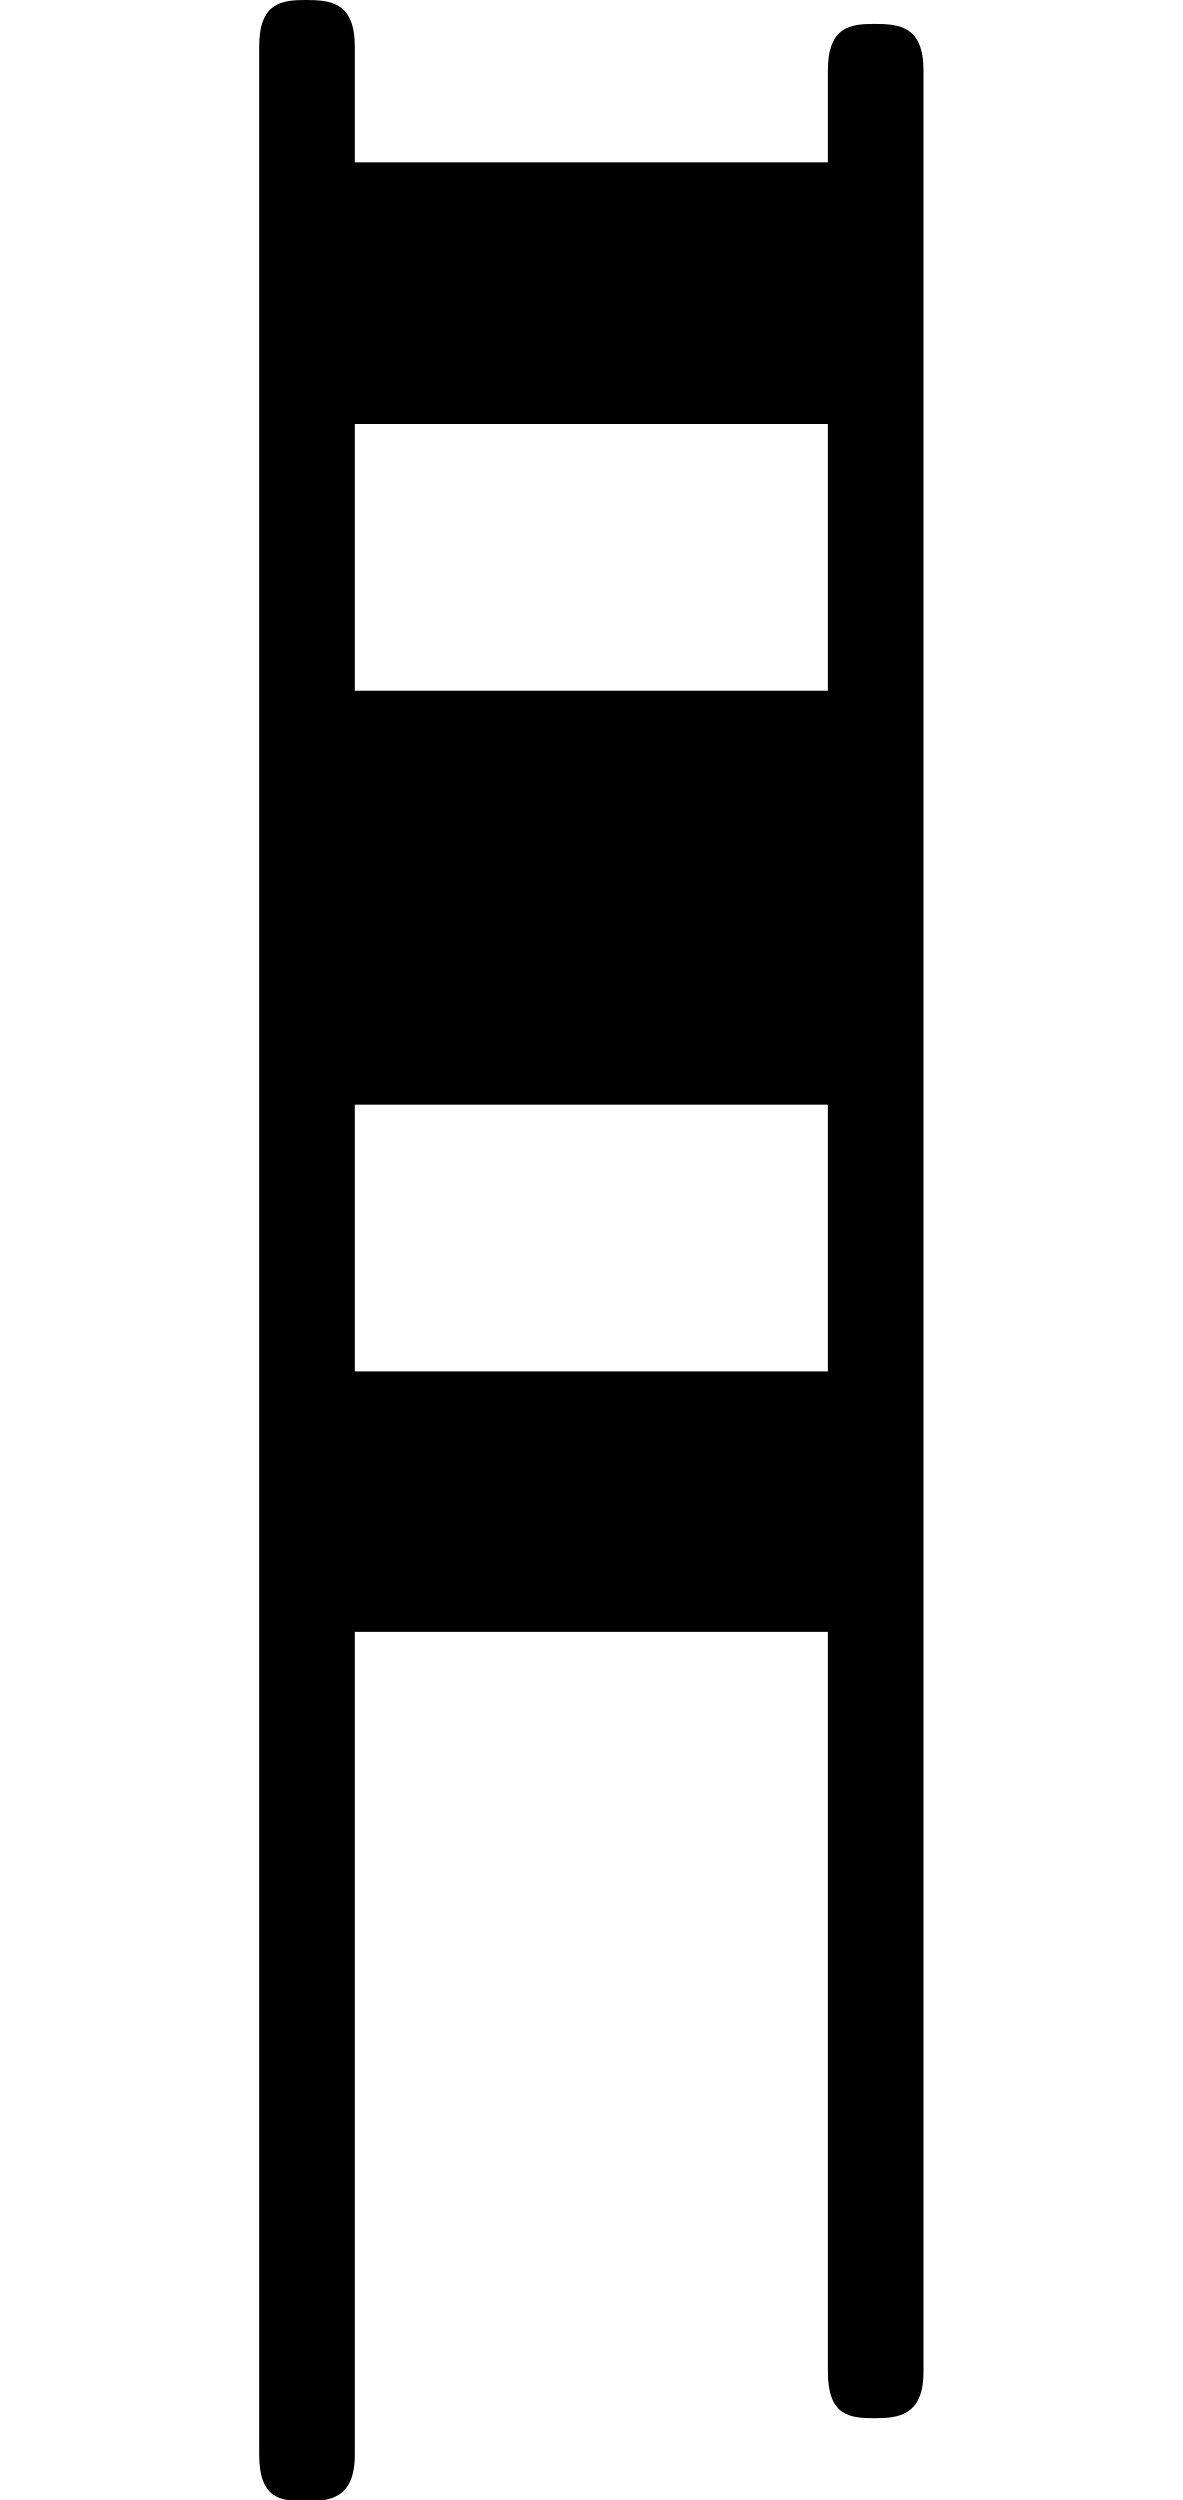
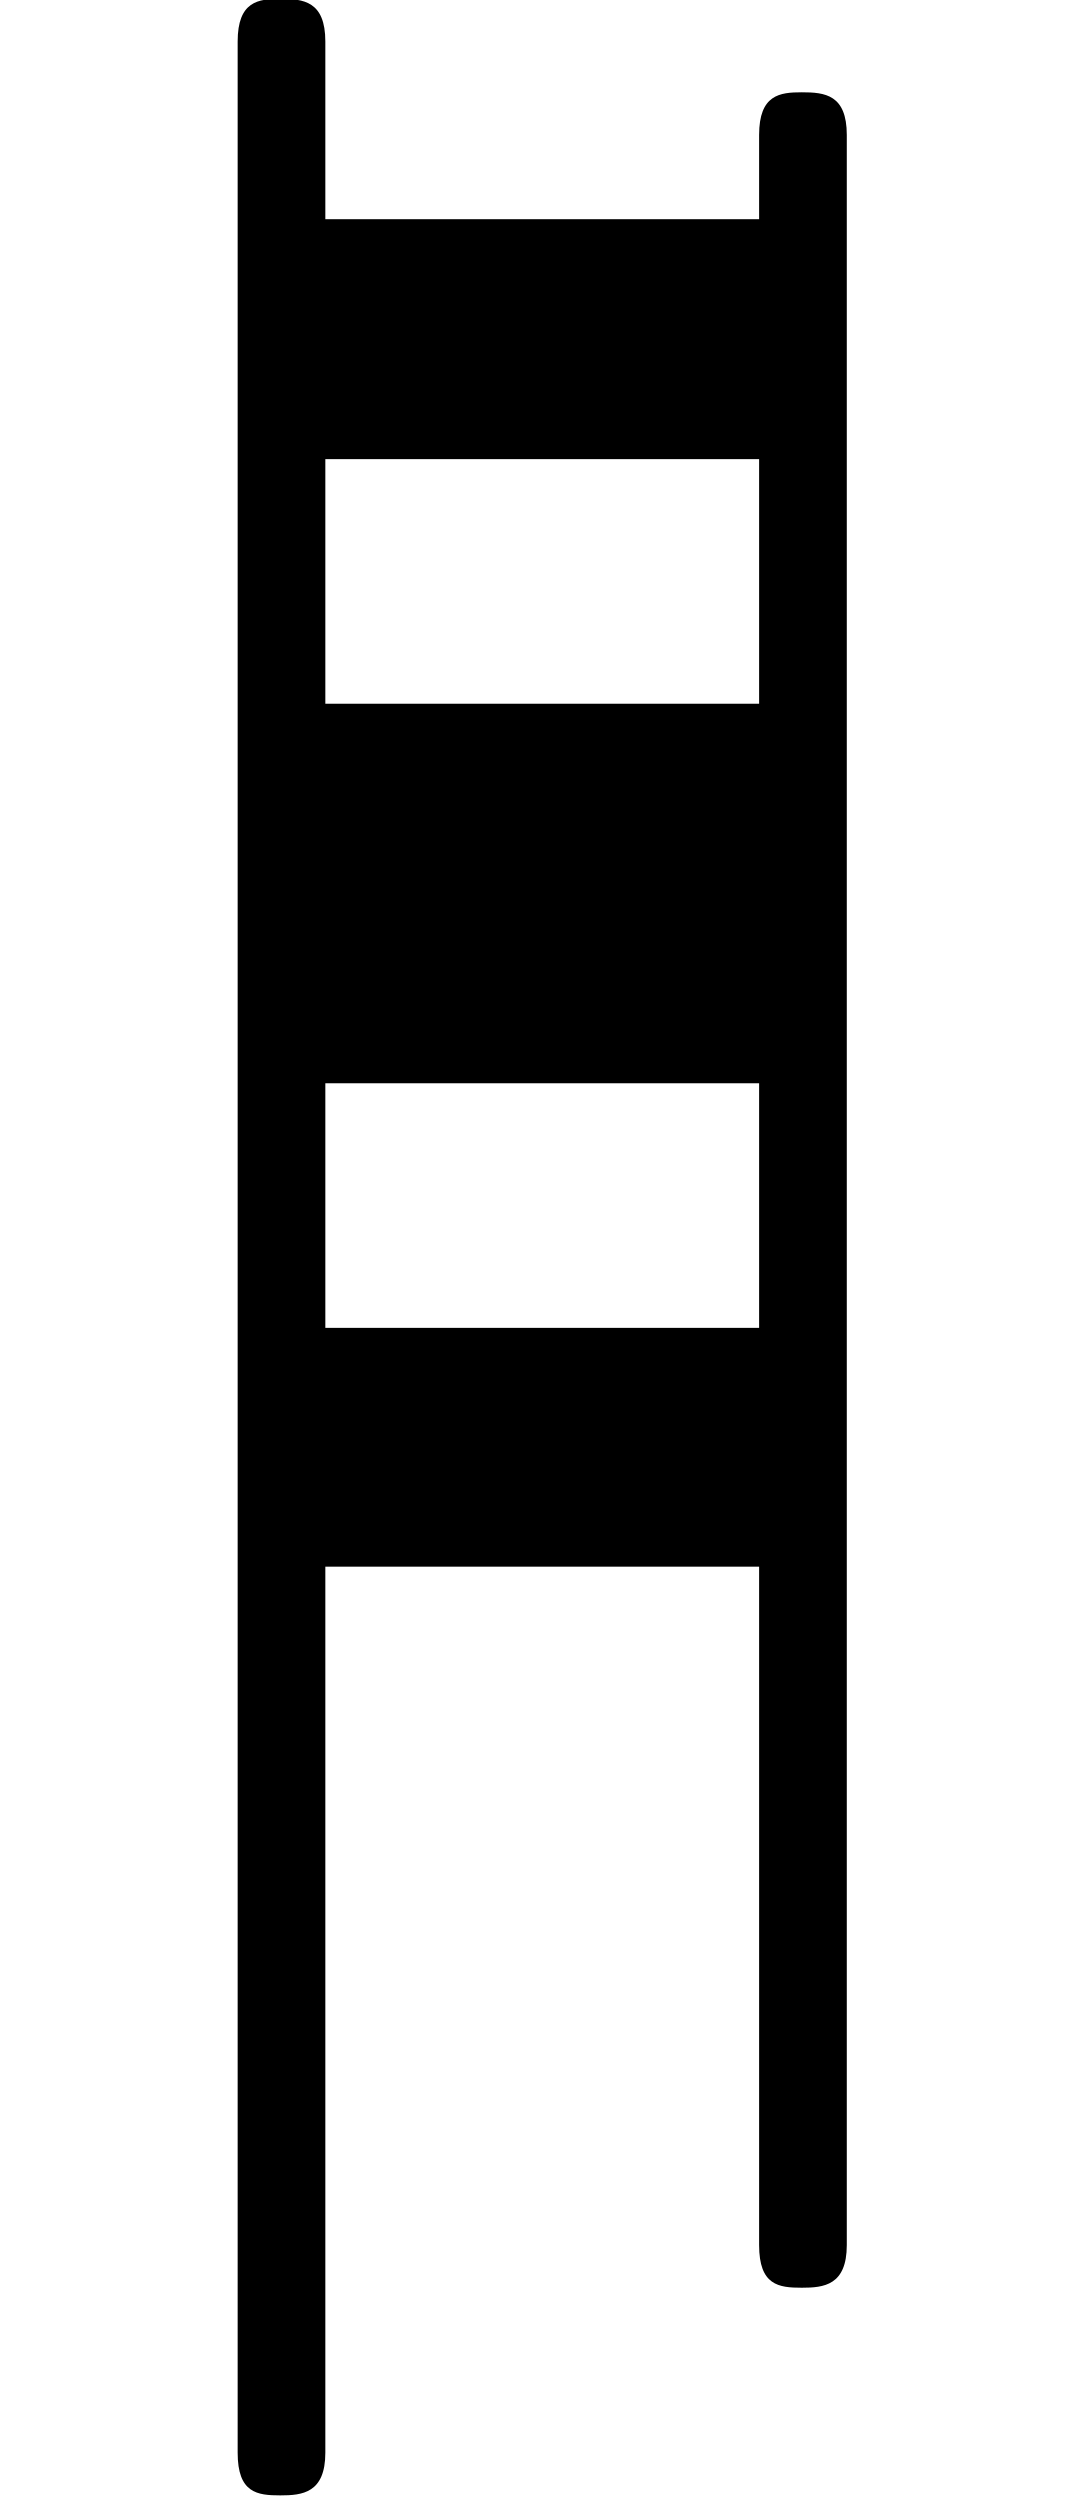
- <svg xmlns="http://www.w3.org/2000/svg" viewBox="-0.206 0.061 0.94 1.987">
-   <path d="m 0.076,2.012 v -0.654 h 0.376 v 0.588 c 0,0.035 0.017,0.037 0.037,0.037 0.019,0 0.039,-0.002 0.039,-0.037 v -1.829 c 0,-0.035 -0.019,-0.037 -0.039,-0.037 -0.019,0 -0.037,0.002 -0.037,0.037 v 0.073 h -0.376 v -0.092 c 0,-0.035 -0.019,-0.037 -0.039,-0.037 -0.019,0 -0.037,0.002 -0.037,0.037 v 1.914 c 0,0.035 0.017,0.037 0.037,0.037 0.019,0 0.039,-0.002 0.039,-0.037 z m 0,-1.614 h 0.376 v 0.212 h -0.376 z m 0,0.541 h 0.376 v 0.212 h -0.376 z" />
+ <svg xmlns="http://www.w3.org/2000/svg" viewBox="-0.206 0 0.94 2.167">
+   <path d="m 0.076,2.127 v -0.769 h 0.376 v 0.588 c 0,0.035 0.017,0.037 0.037,0.037 0.019,0 0.039,-0.002 0.039,-0.037 v -1.829 c 0,-0.035 -0.019,-0.037 -0.039,-0.037 -0.019,0 -0.037,0.002 -0.037,0.037 v 0.073 h -0.376 v -0.154 c 0,-0.035 -0.019,-0.037 -0.039,-0.037 -0.019,0 -0.037,0.002 -0.037,0.037 v 2.09 c 0,0.035 0.017,0.037 0.037,0.037 0.019,0 0.039,-0.002 0.039,-0.037 z m 0,-1.729 h 0.376 v 0.212 h -0.376 z m 0,0.541 h 0.376 v 0.212 h -0.376 z" />
</svg>
